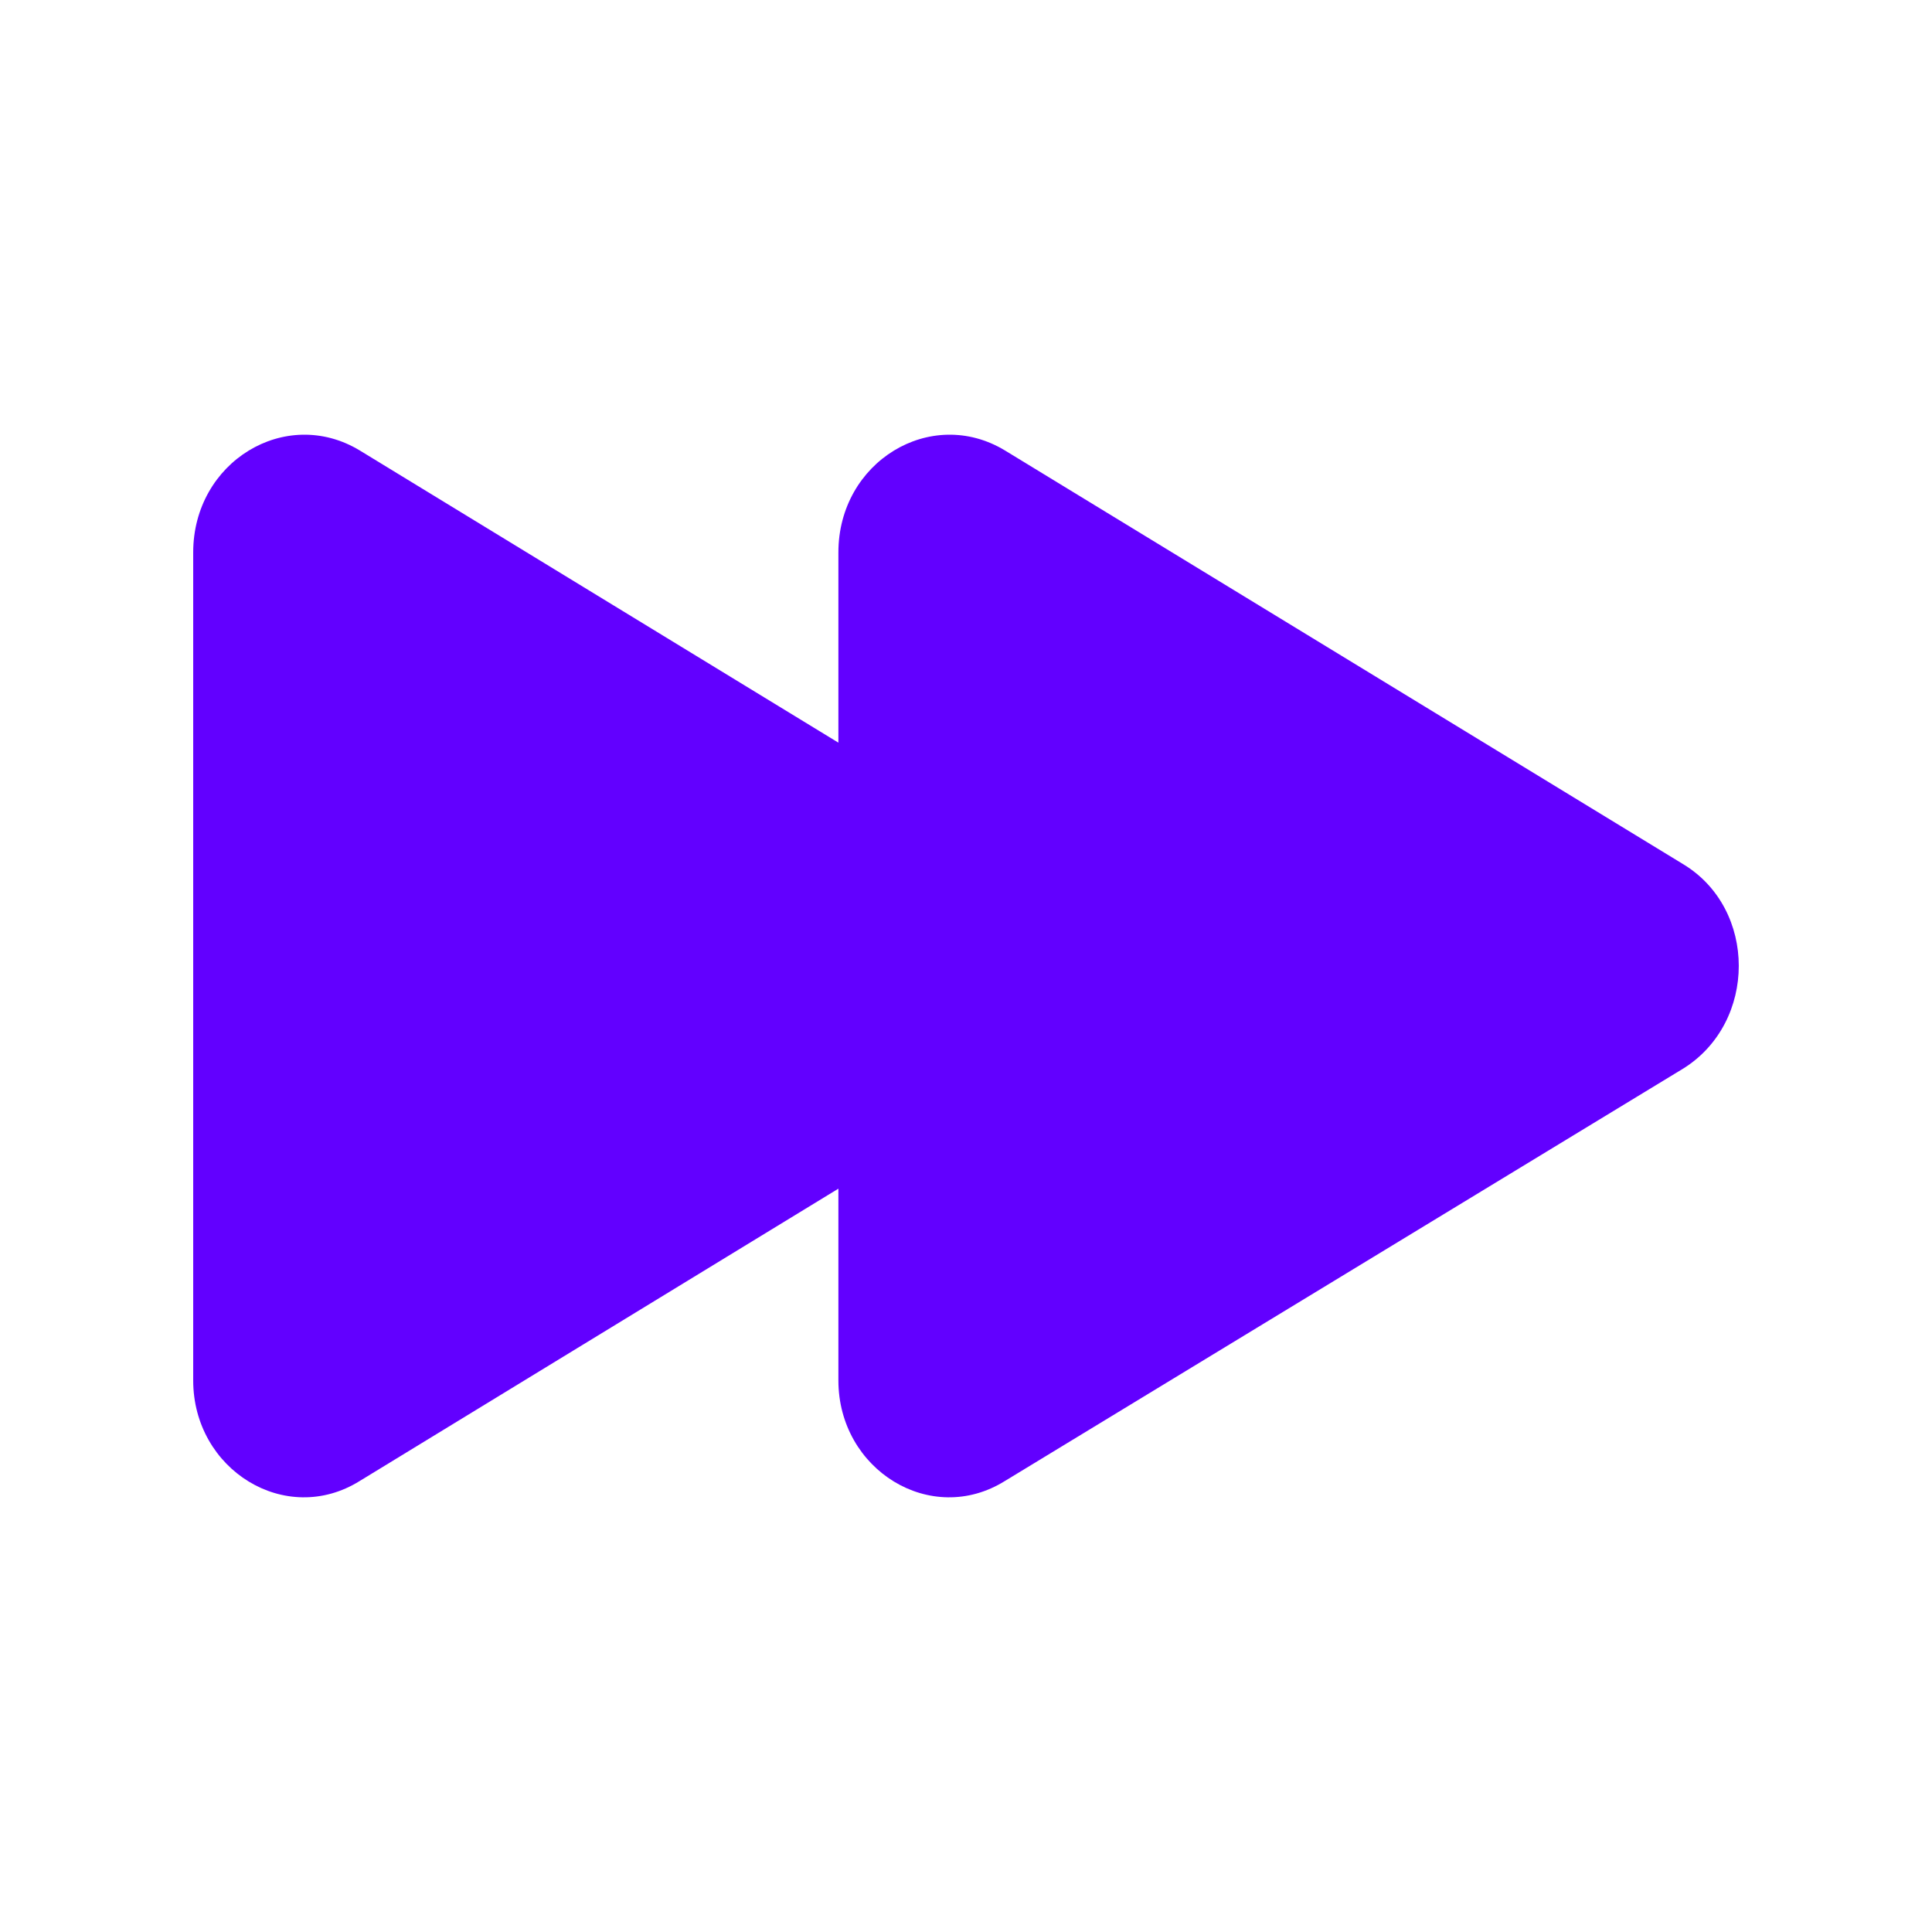
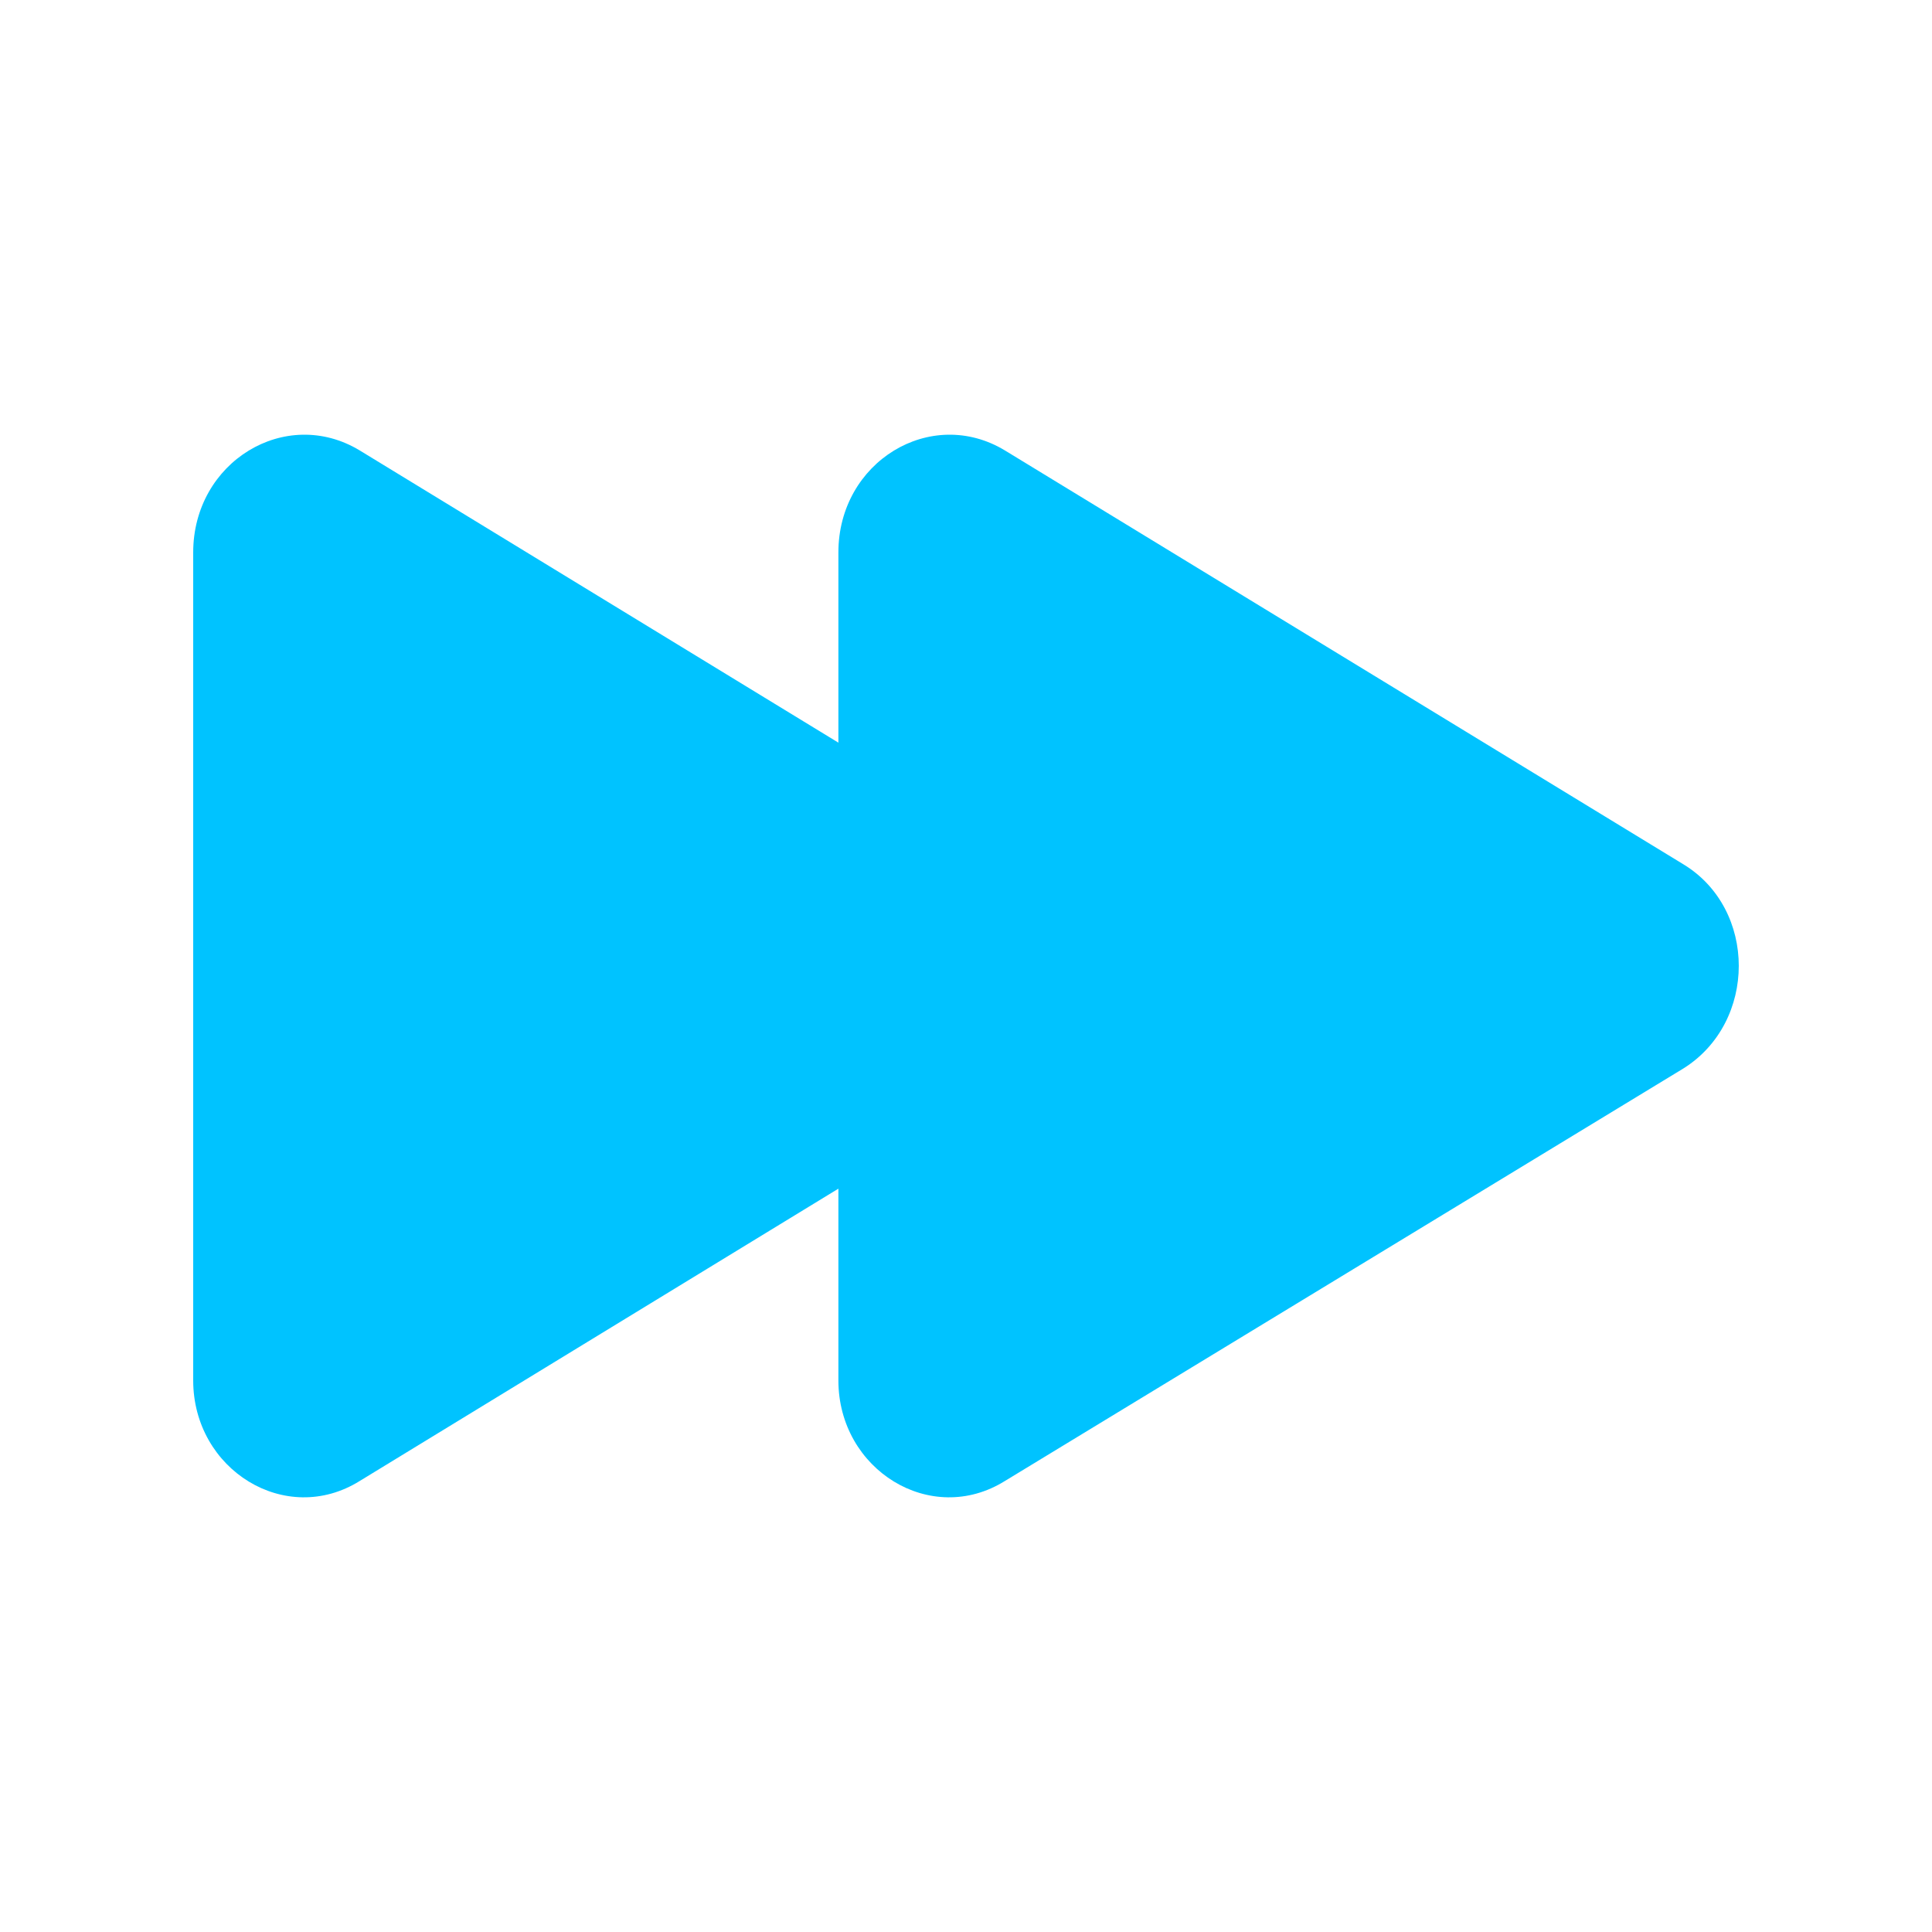
<svg xmlns="http://www.w3.org/2000/svg" width="20px" height="20px" viewBox="0 0 20 20" version="1.1">
  <defs />
  <g id="Page-1" stroke="none" stroke-width="1" fill="none" fill-rule="evenodd">
-     <g id="faster" fill="#6200ff">
+     <g id="faster" fill="#00c3ff">
      <path d="M10.403,15.331 C9.636,15.809 8.679,15.215 8.679,14.29 L8.679,12.305 L3.724,15.331 C2.957,15.809 2,15.215 2,14.29 L2,5.719 C2,4.78 2.957,4.199 3.724,4.663 L8.679,7.688 L8.679,5.719 C8.679,4.78 9.636,4.199 10.403,4.663 L17.426,8.947 C18.191,9.411 18.191,10.582 17.426,11.061 L10.403,15.331 Z" />
    </g>
  </g>
</svg>
